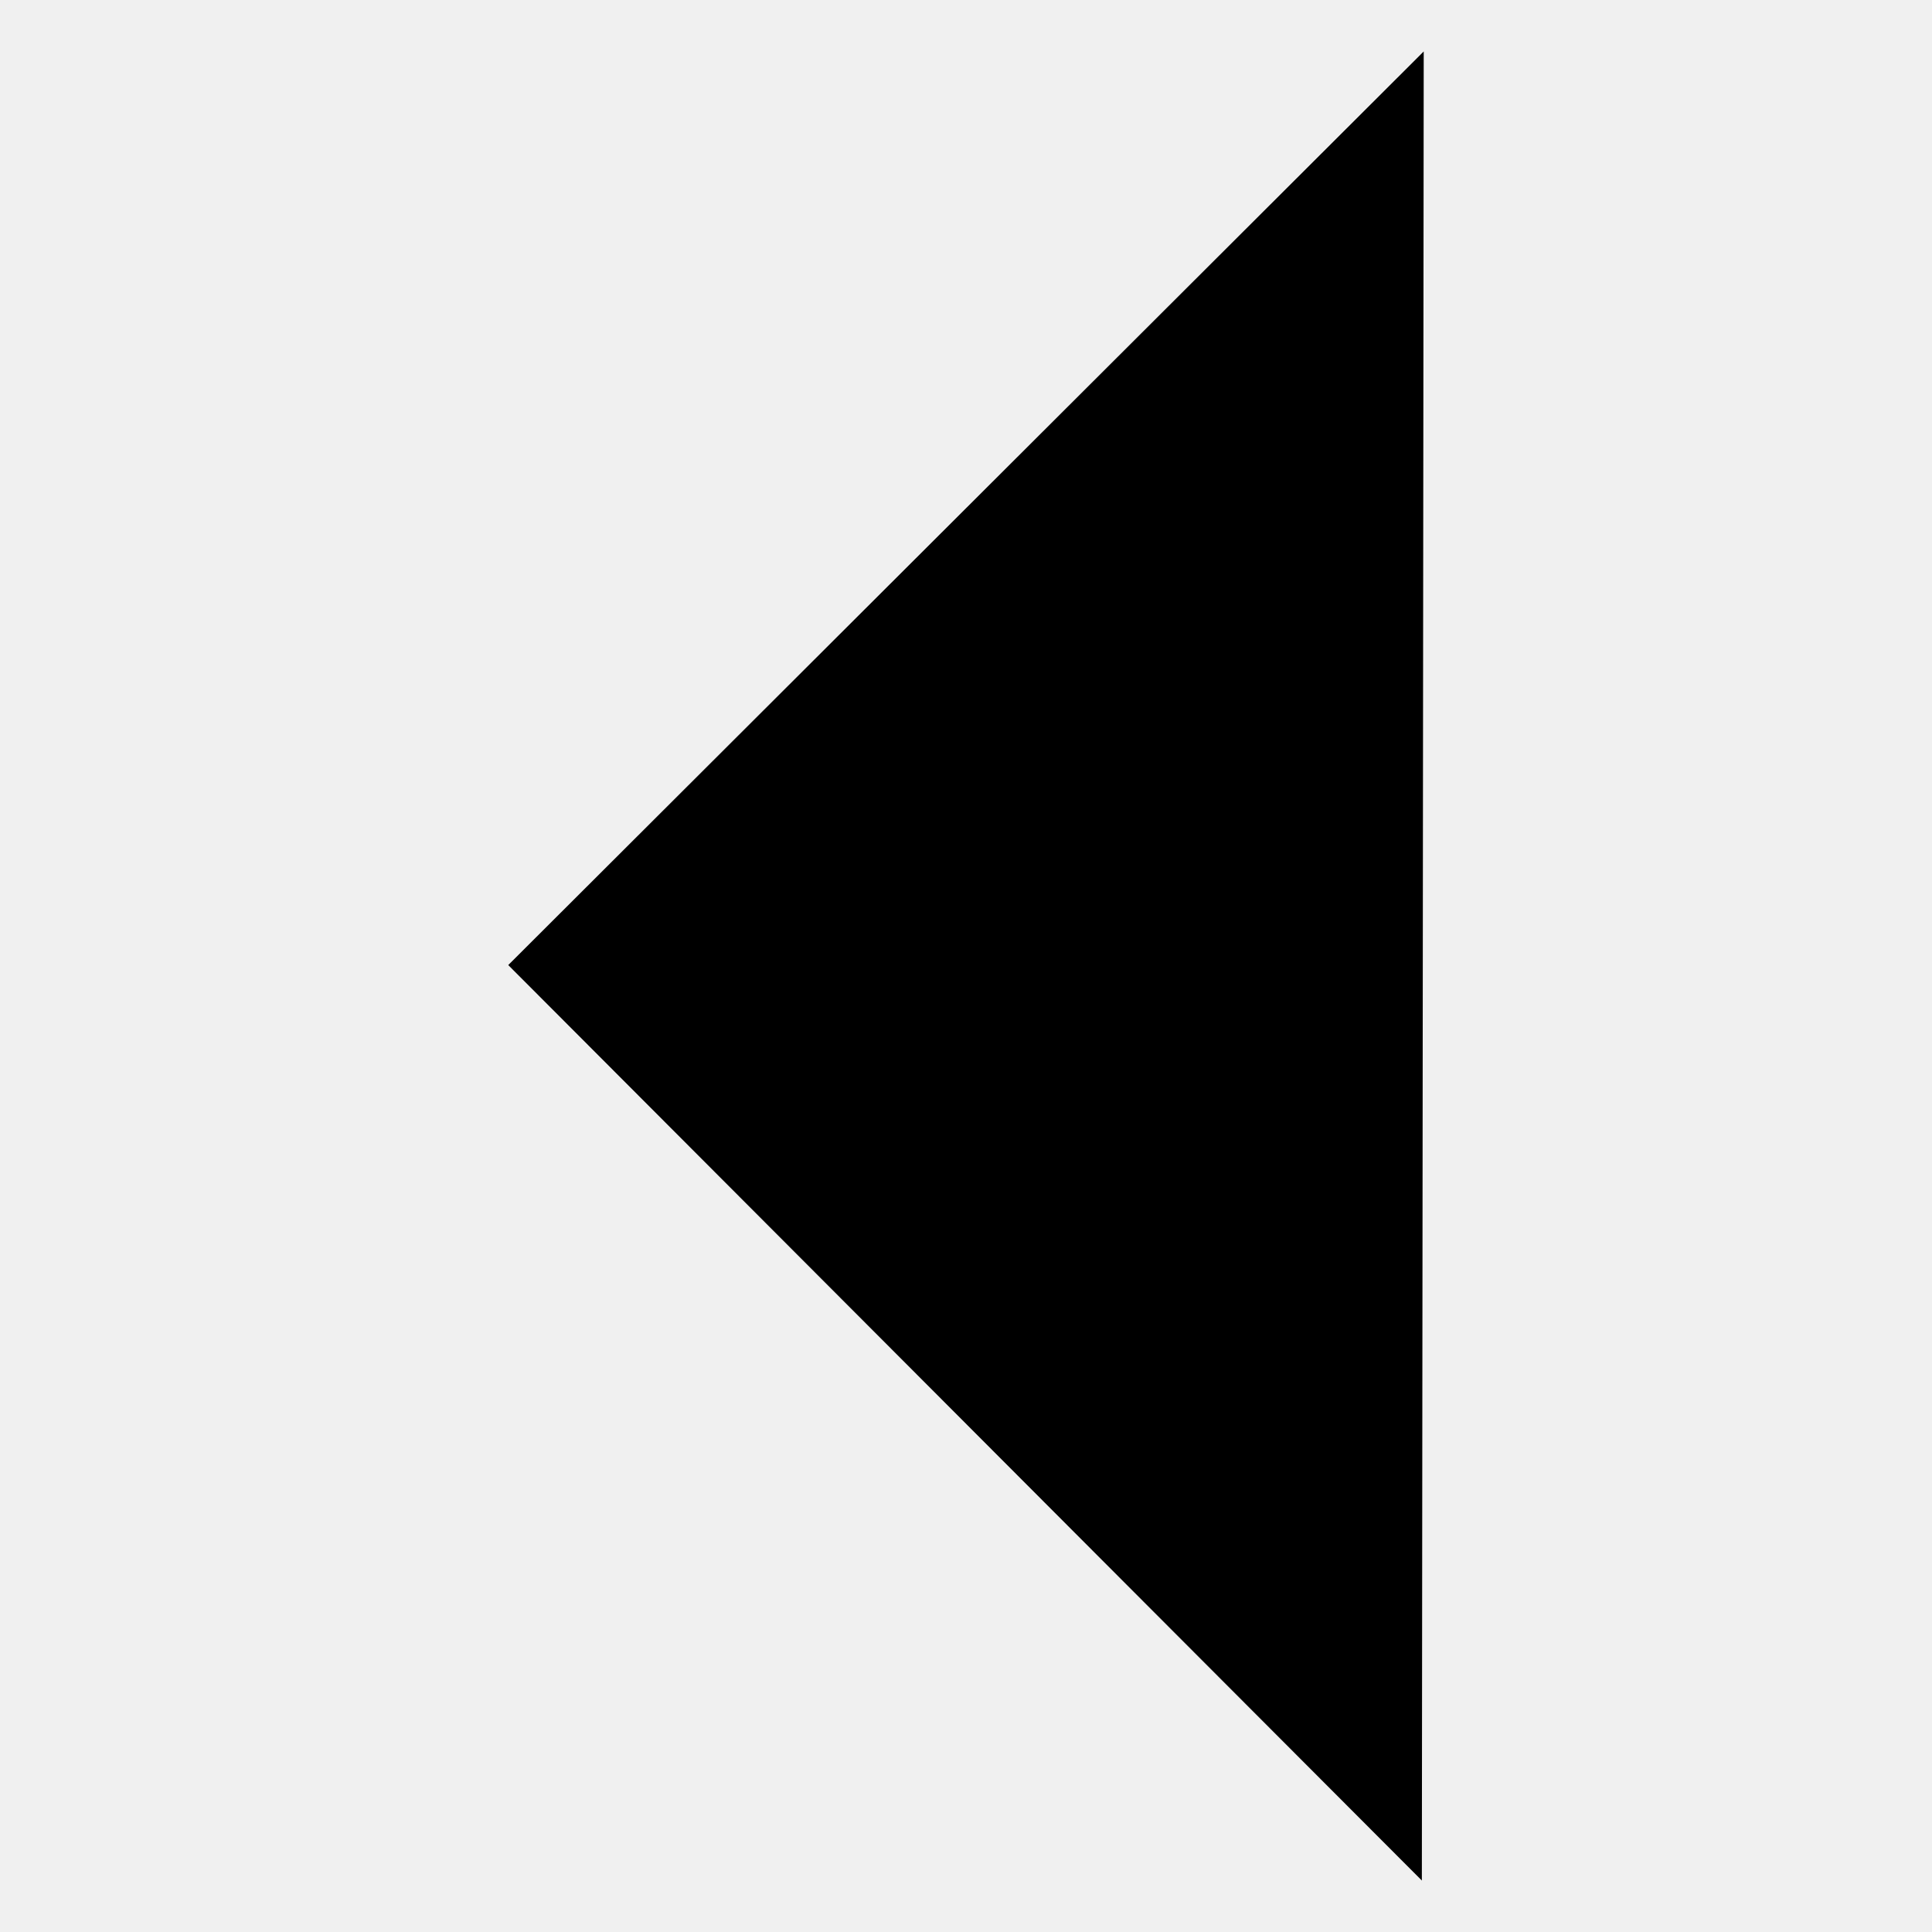
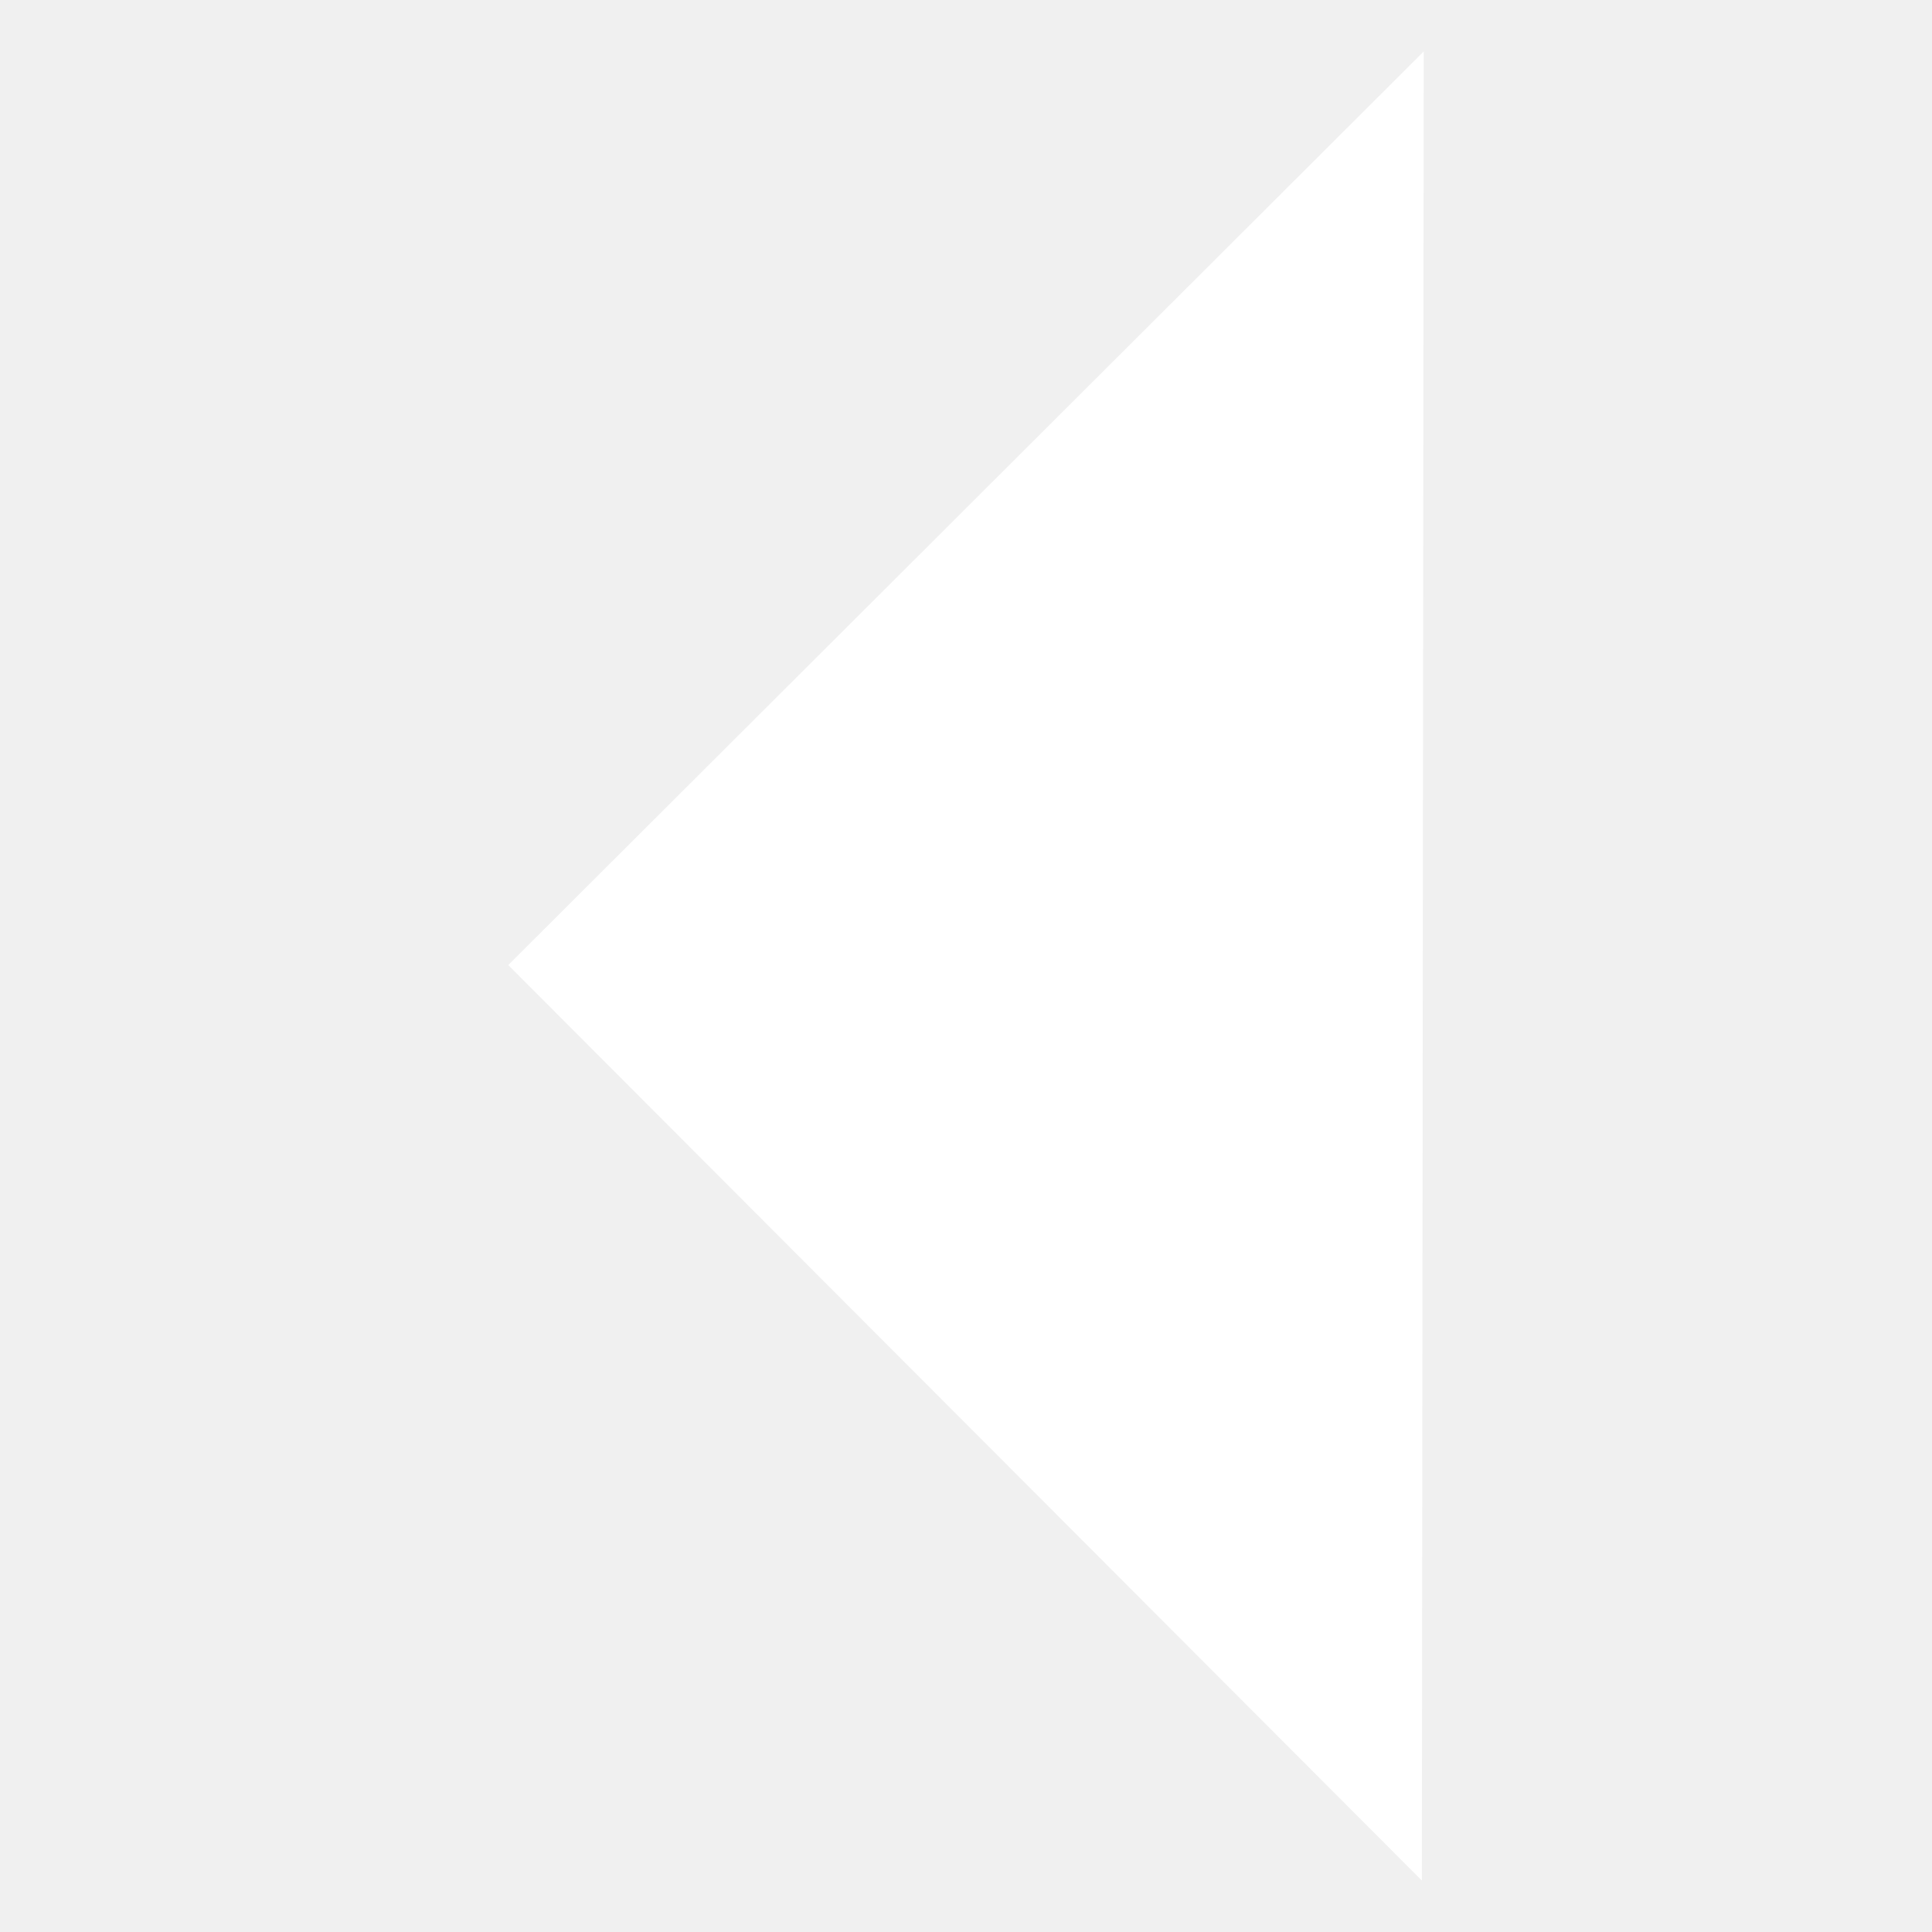
<svg xmlns="http://www.w3.org/2000/svg" t="1700484813990" class="icon" viewBox="0 0 1024 1024" version="1.1" p-id="1659" width="16" height="16">
-   <path d="M753.613 996.727l-484.233-485.222 485.222-484.233z" p-id="1660">
+   <path d="M753.613 996.727l-484.233-485.222 485.222-484.233z" fill="white" p-id="1660">
</path>
</svg>
